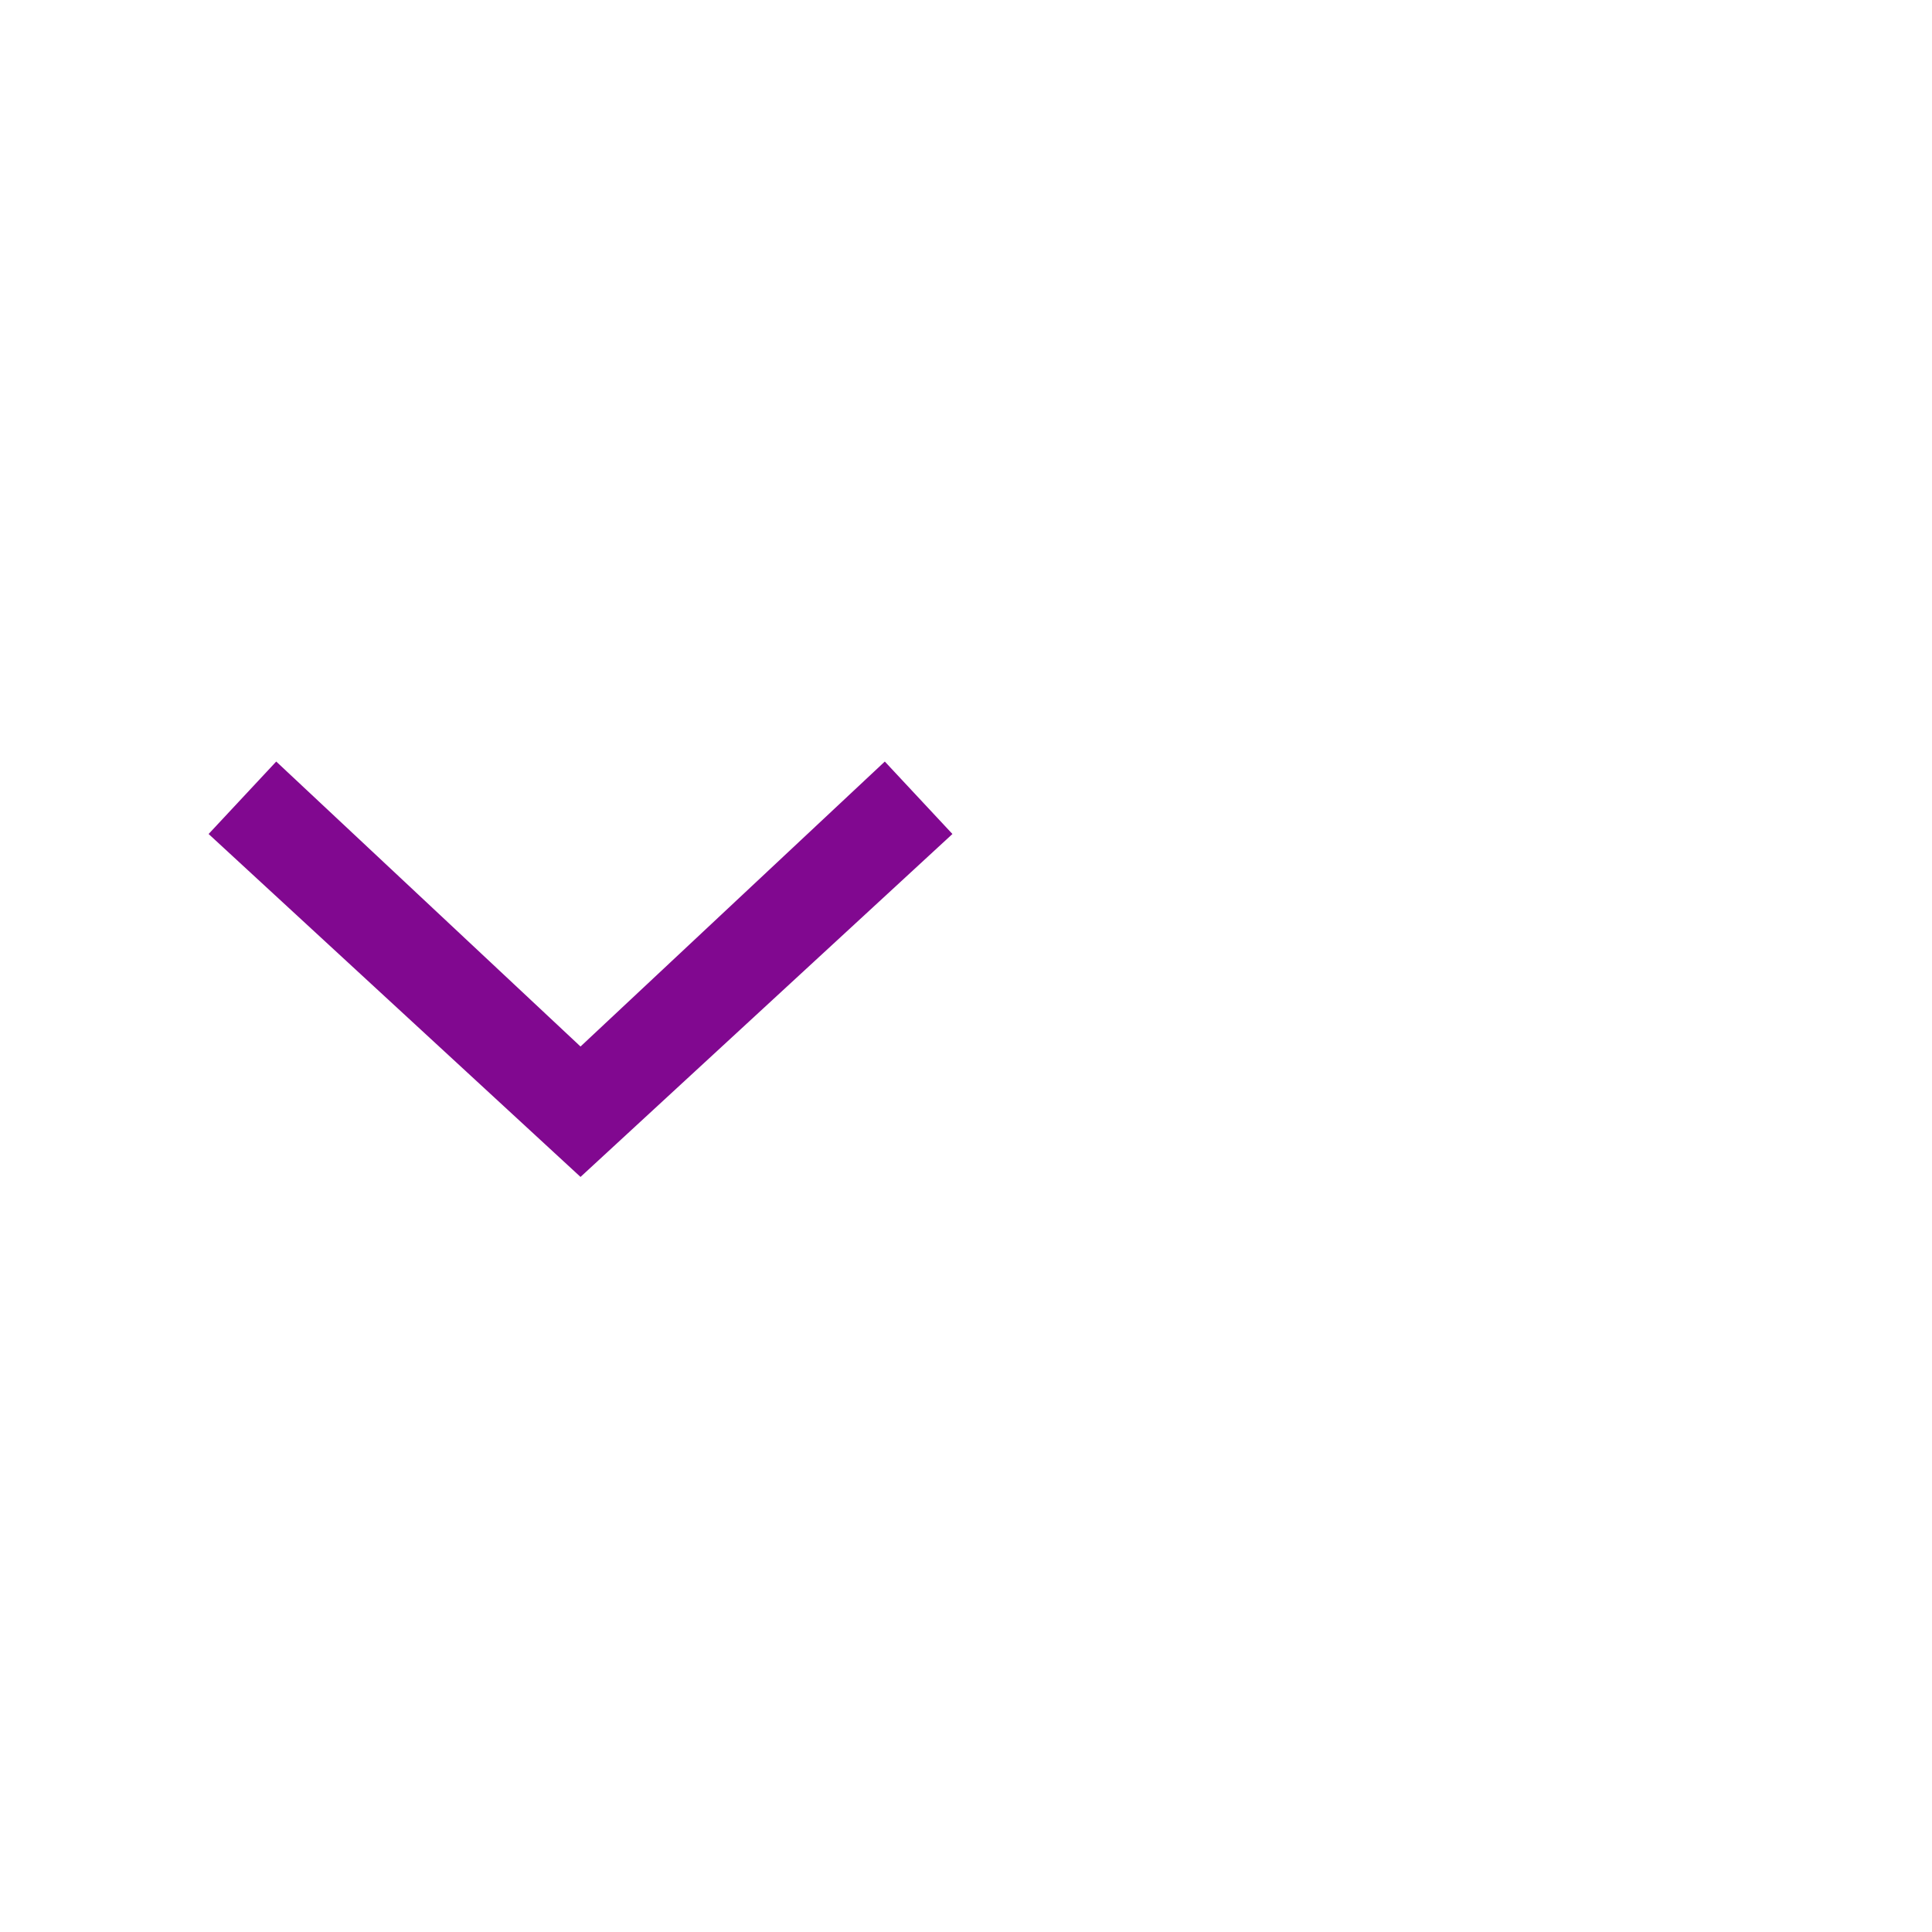
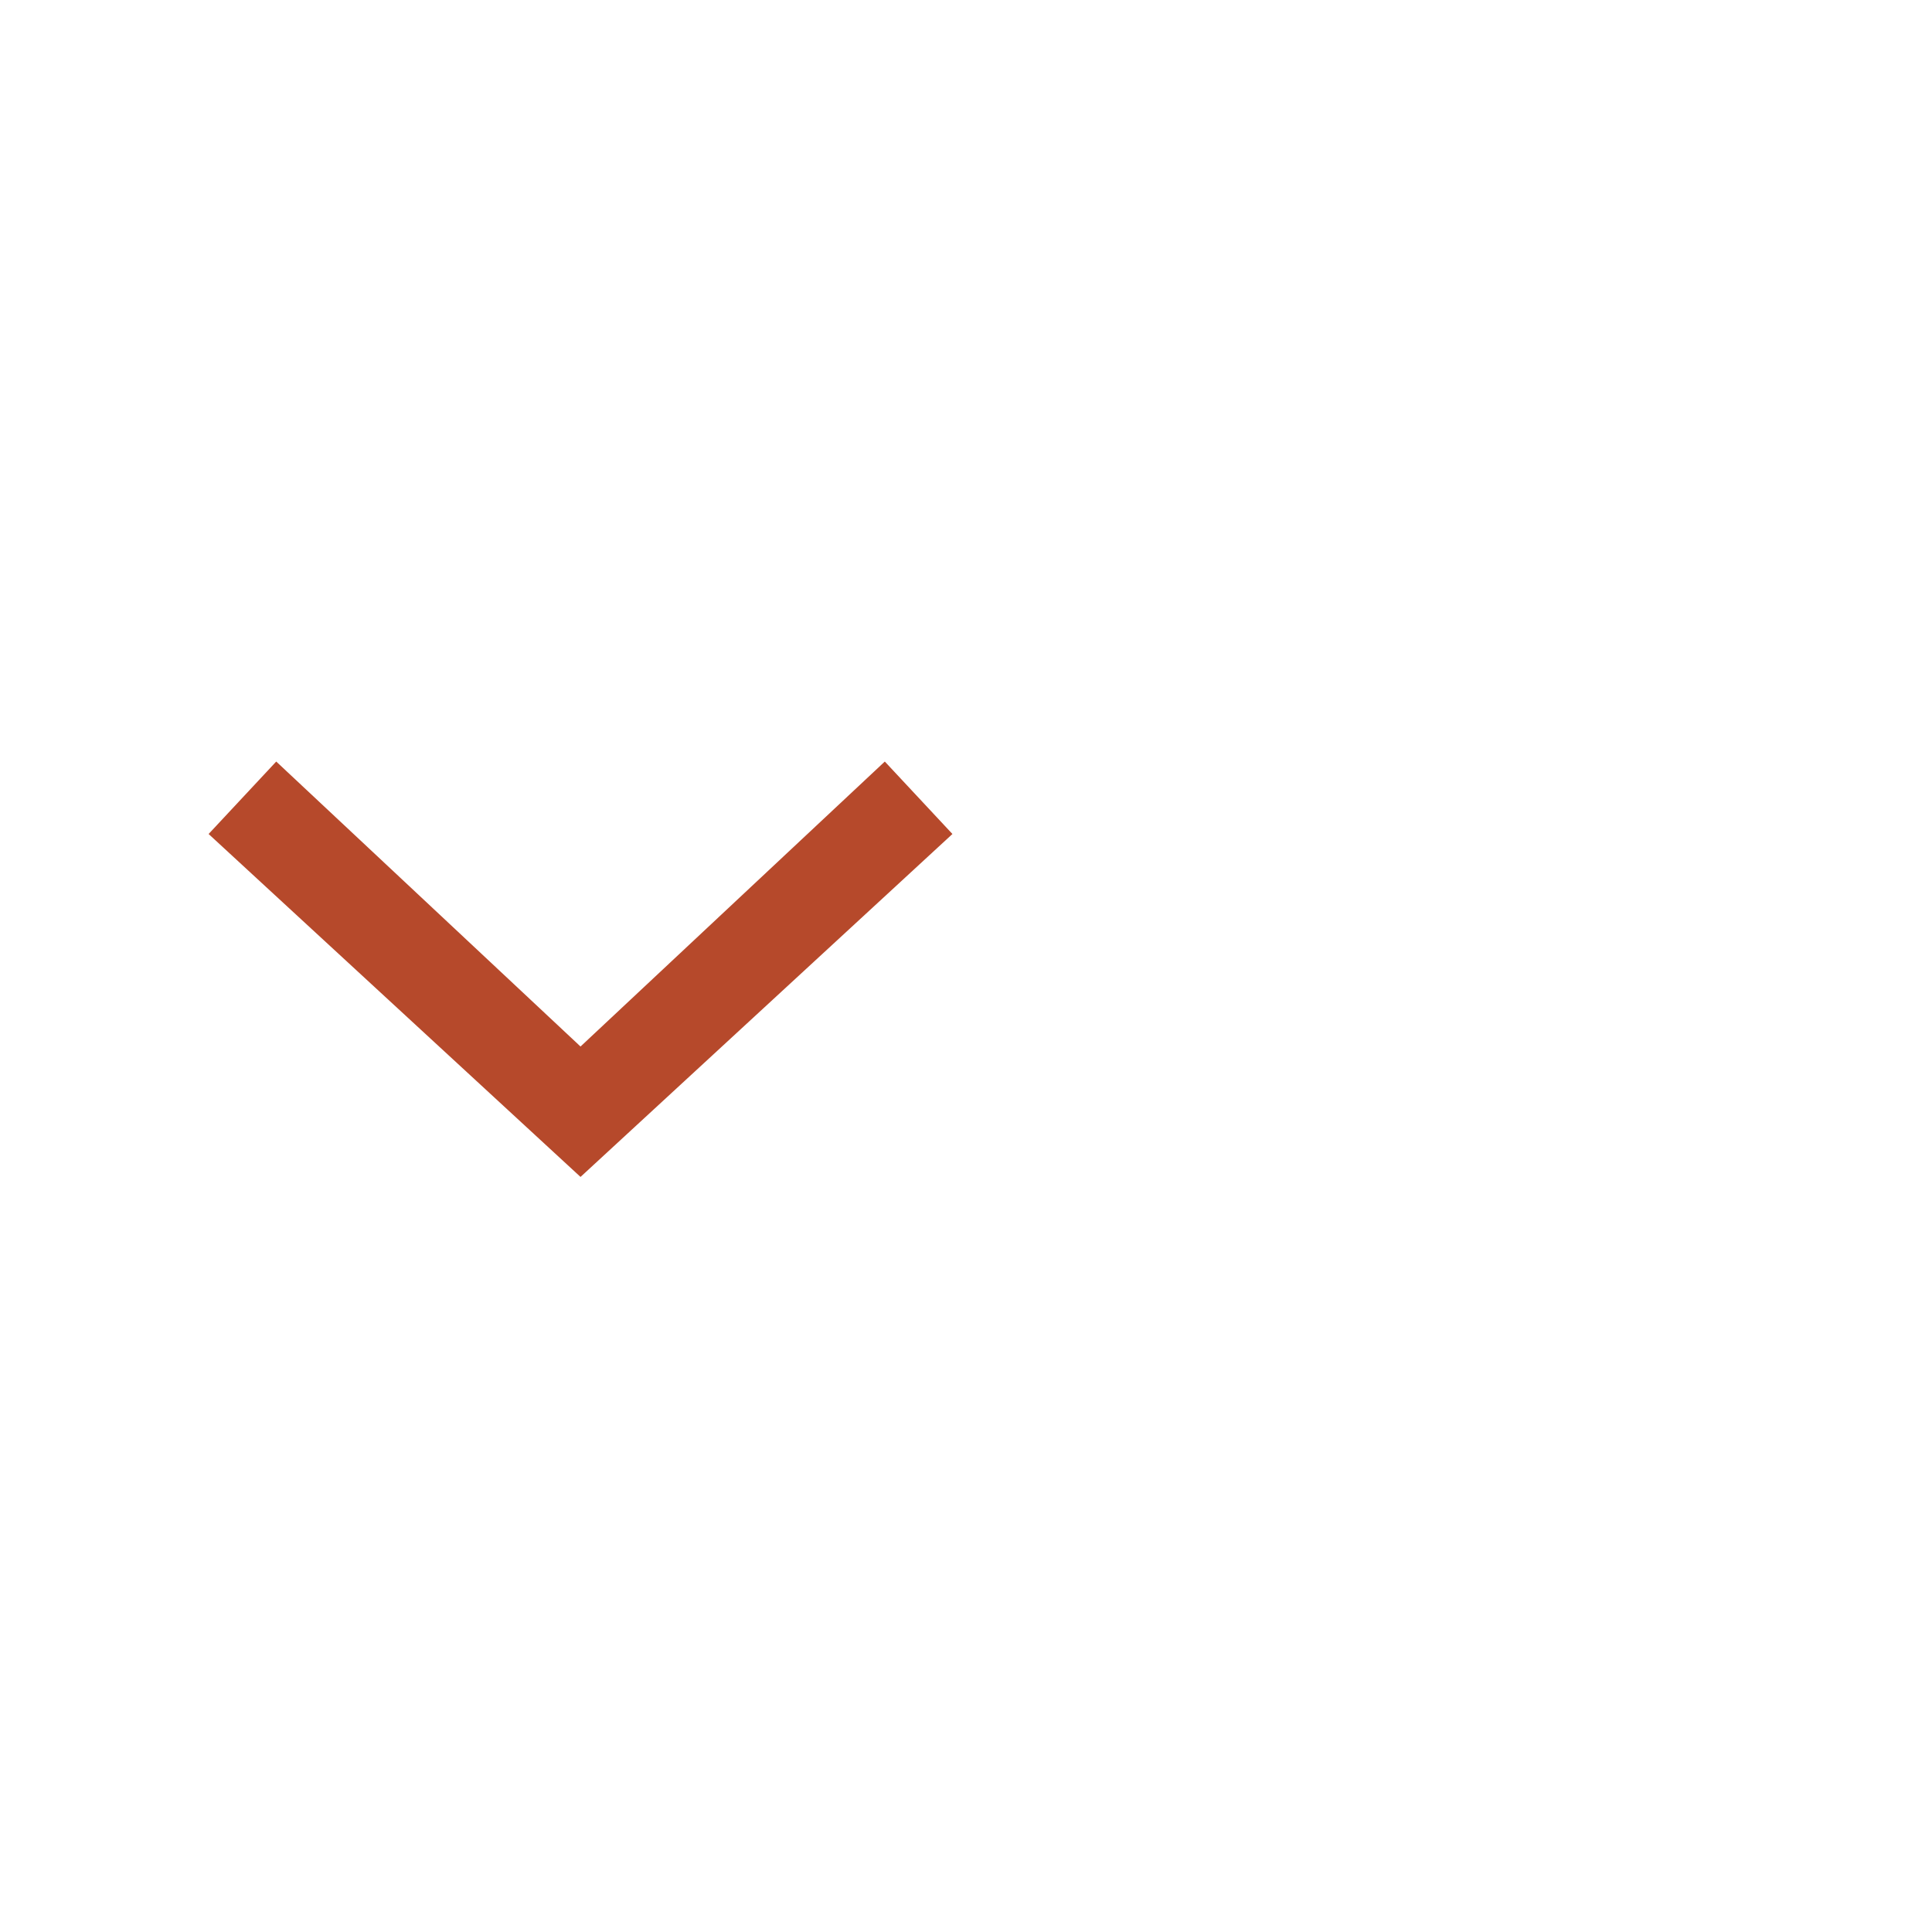
<svg xmlns="http://www.w3.org/2000/svg" version="1.1" id="svg11" x="0px" y="0px" viewBox="0 0 40 40" style="enable-background:new 0 0 40 40;" xml:space="preserve">
  <style type="text/css">
- 	.st0{fill-rule:evenodd;clip-rule:evenodd;fill:#810890;}
+ 	.st0{fill-rule:evenodd;clip-rule:evenodd;fill:#b6492b;}
	.st1{fill:none;}
</style>
  <g id="ComboBox">
    <g id="ic-arrow-drop-down" transform="translate(0, 8)">
      <g id="Group_8822" transform="translate(4.319, 7.767)">
        <polygon id="Path_18879" class="st0" points="7.7,8.6 0,1.5 1.4,0 7.7,5.9 14,0 15.4,1.5    " />
      </g>
      <polygon id="Rectangle_4407" class="st1" points="0,0 24,0 24,24 0,24   " />
    </g>
  </g>
</svg>
